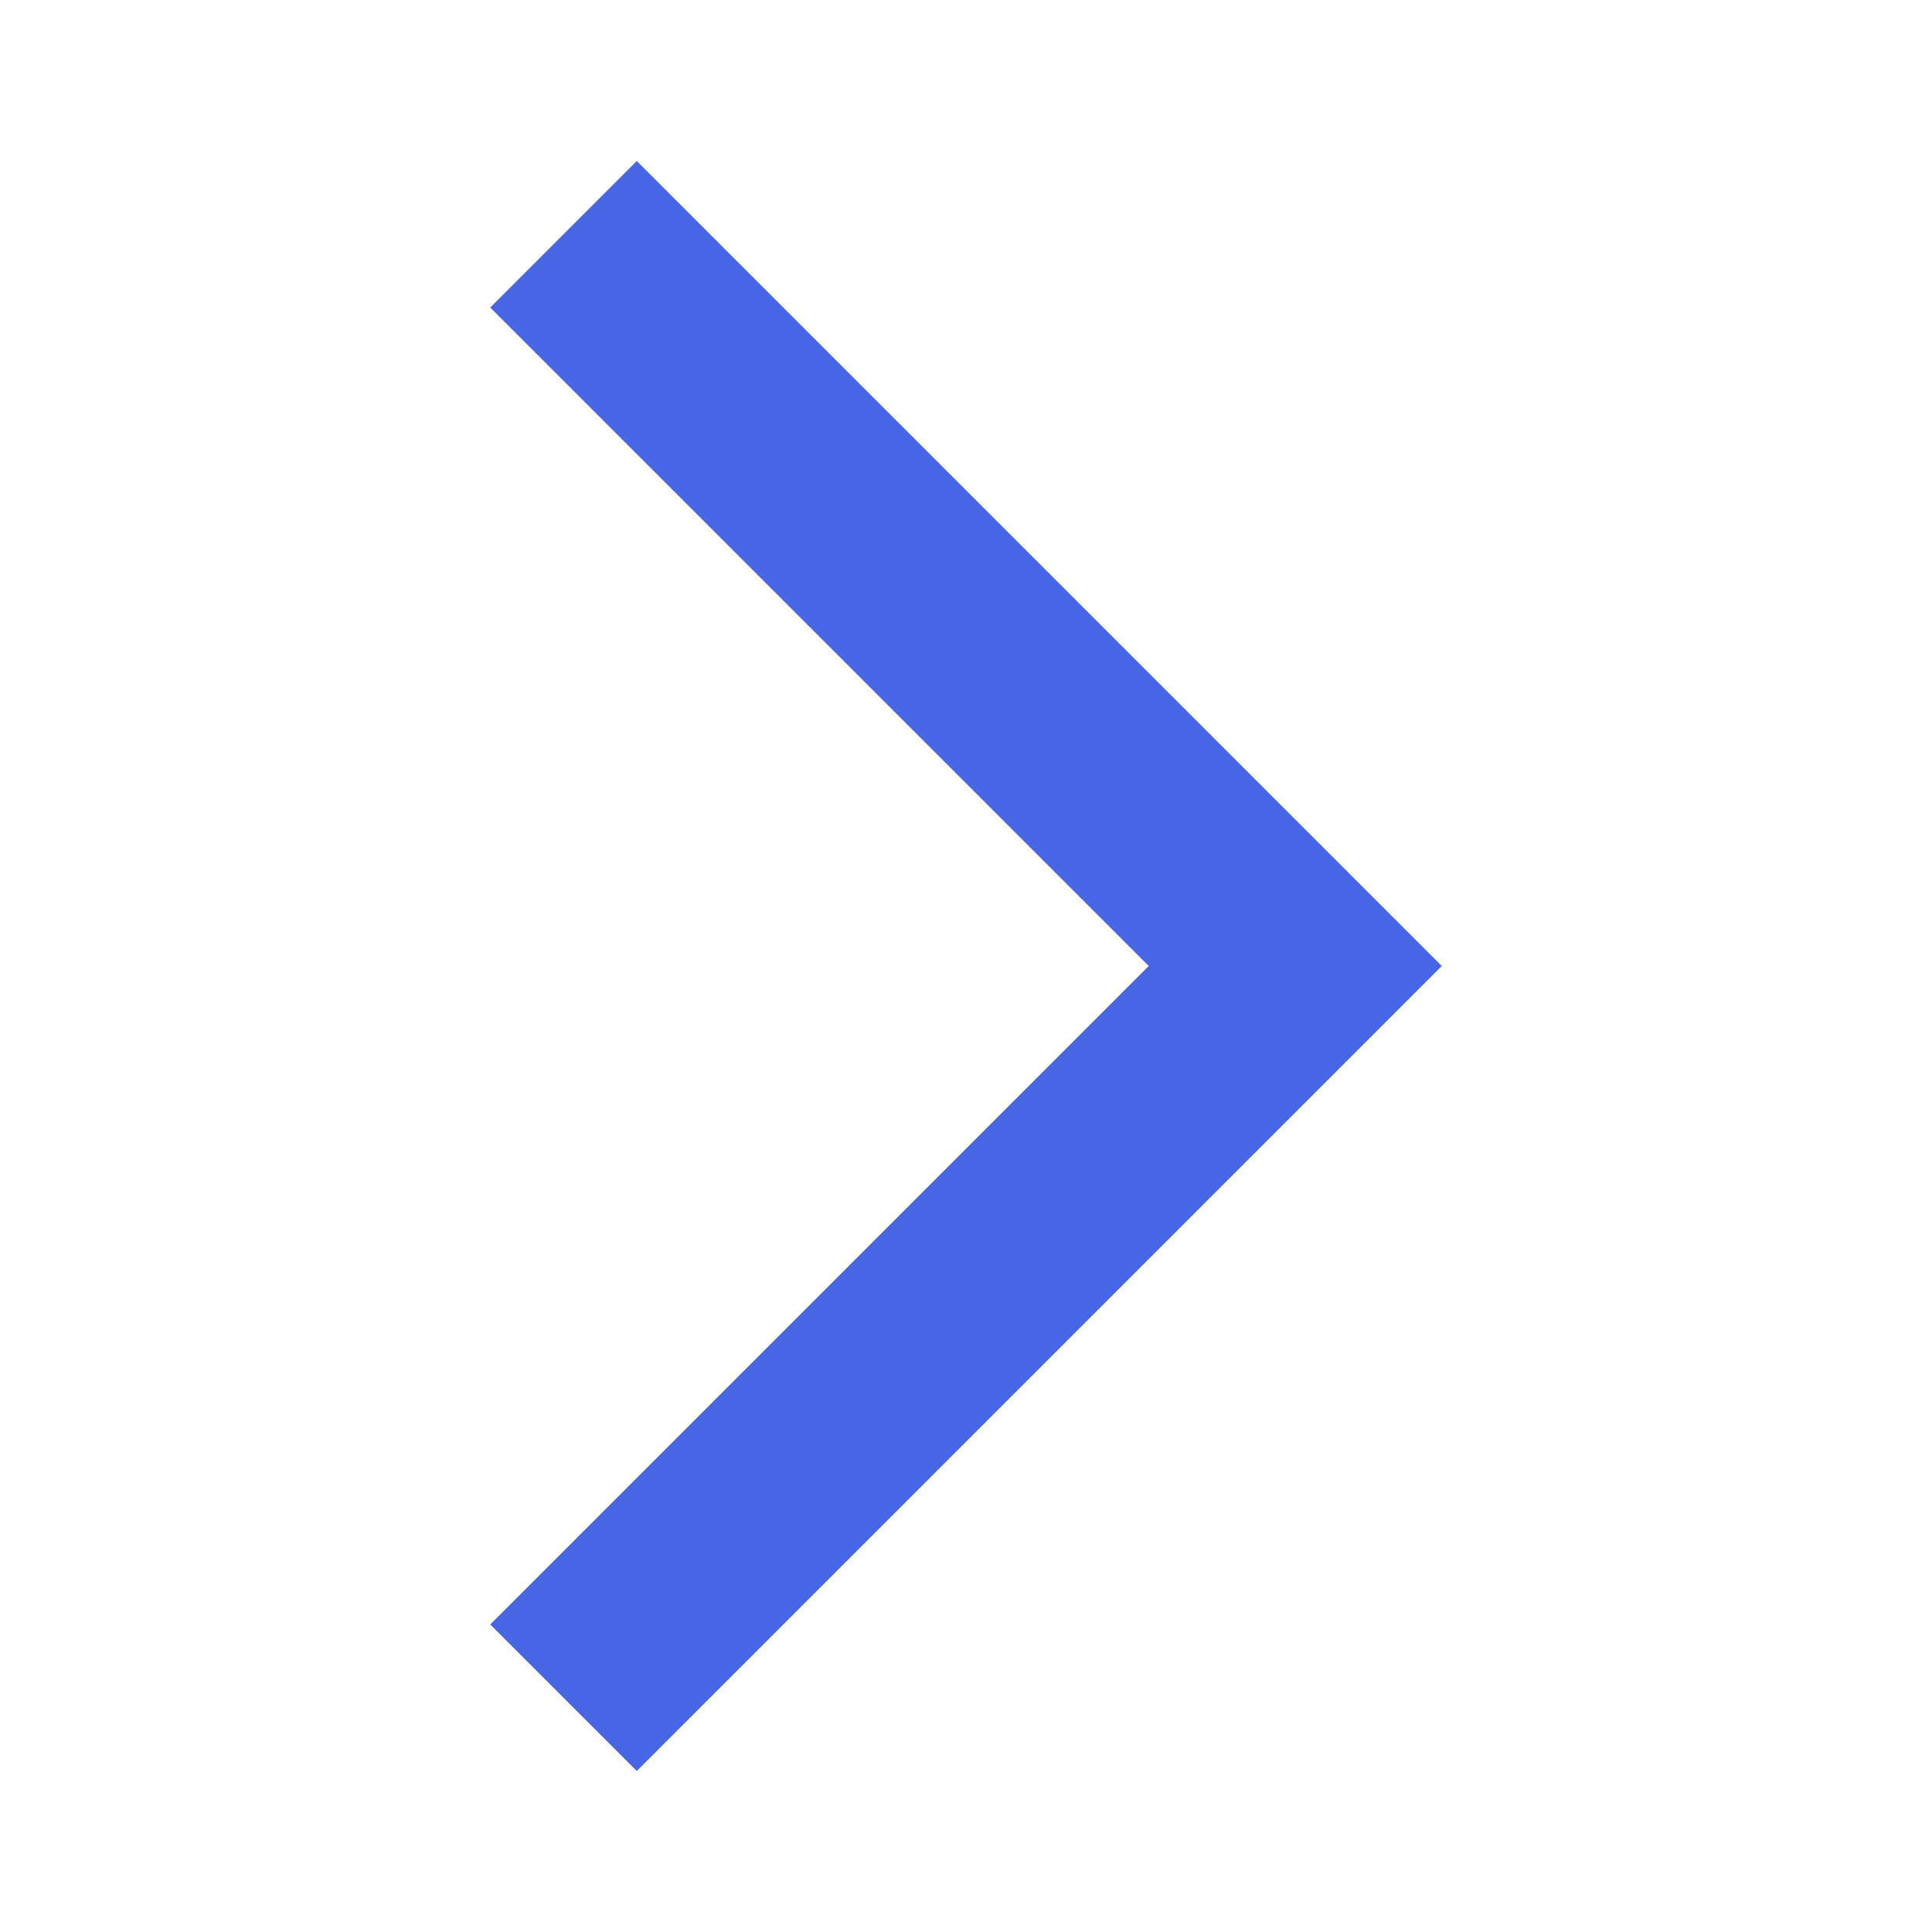
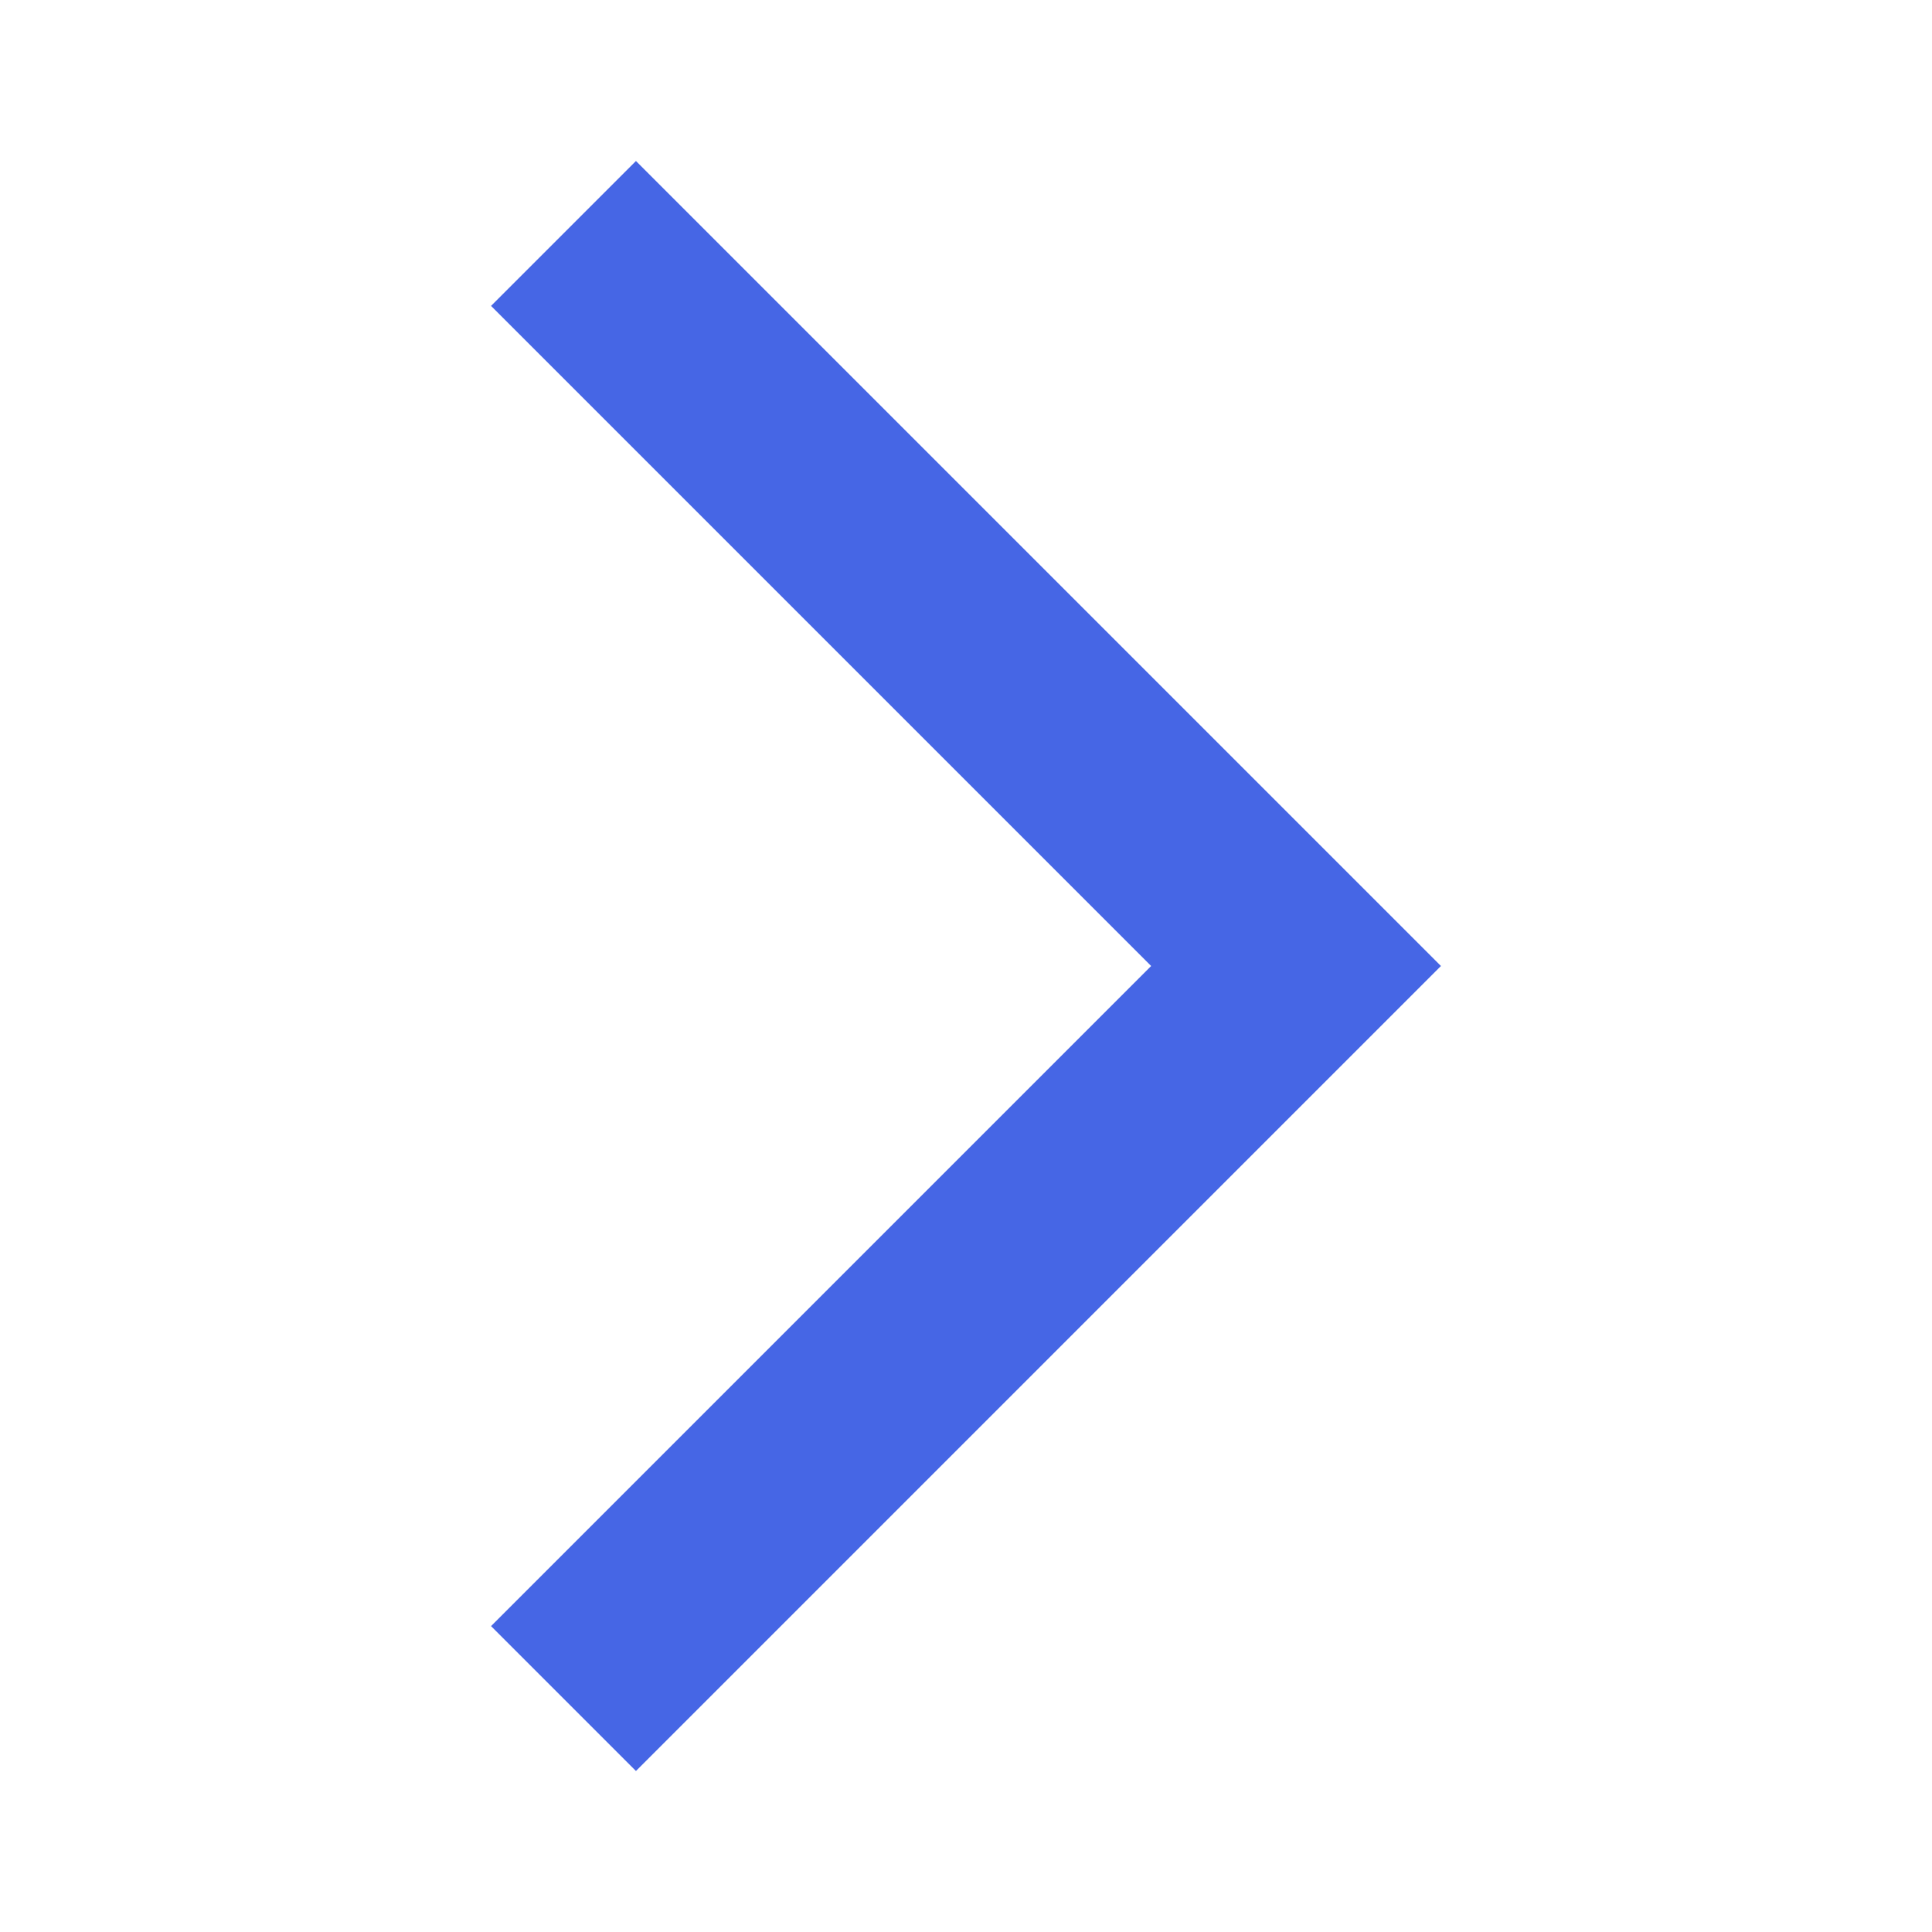
- <svg xmlns="http://www.w3.org/2000/svg" id="레이어_1" data-name="레이어 1" viewBox="0 0 24 24">
-   <defs>
-     <style>.cls-1{fill:none;}.cls-2{clip-path:url(#clip-path);}.cls-3{fill:#4666e5;}</style>
-     <clipPath id="clip-path">
-       <rect class="cls-1" width="24" height="24" transform="translate(24 24) rotate(180)" />
-     </clipPath>
-   </defs>
-   <g class="cls-2">
-     <g id="Backward_arrow" data-name="Backward arrow">
-       <path id="패스_10" data-name="패스 10" class="cls-3" d="M14.27,12,6.09,20.18,7.91,22l10-10L7.91,2,6.09,3.82,14.27,12" />
-     </g>
+ <svg xmlns="http://www.w3.org/2000/svg" version="1.1" id="레이어_1" x="0px" y="0px" viewBox="0 0 24 24" enable-background="new 0 0 24 24" xml:space="preserve">
+   <g id="Backward_arrow_1_">
+     <path id="패스_10_1_" fill="#4666E5" d="M14.3,12l-8.2,8.2L7.9,22l10-10L7.9,2L6.1,3.8L14.3,12" />
  </g>
+   <rect fill="none" width="24" height="24" />
</svg>
